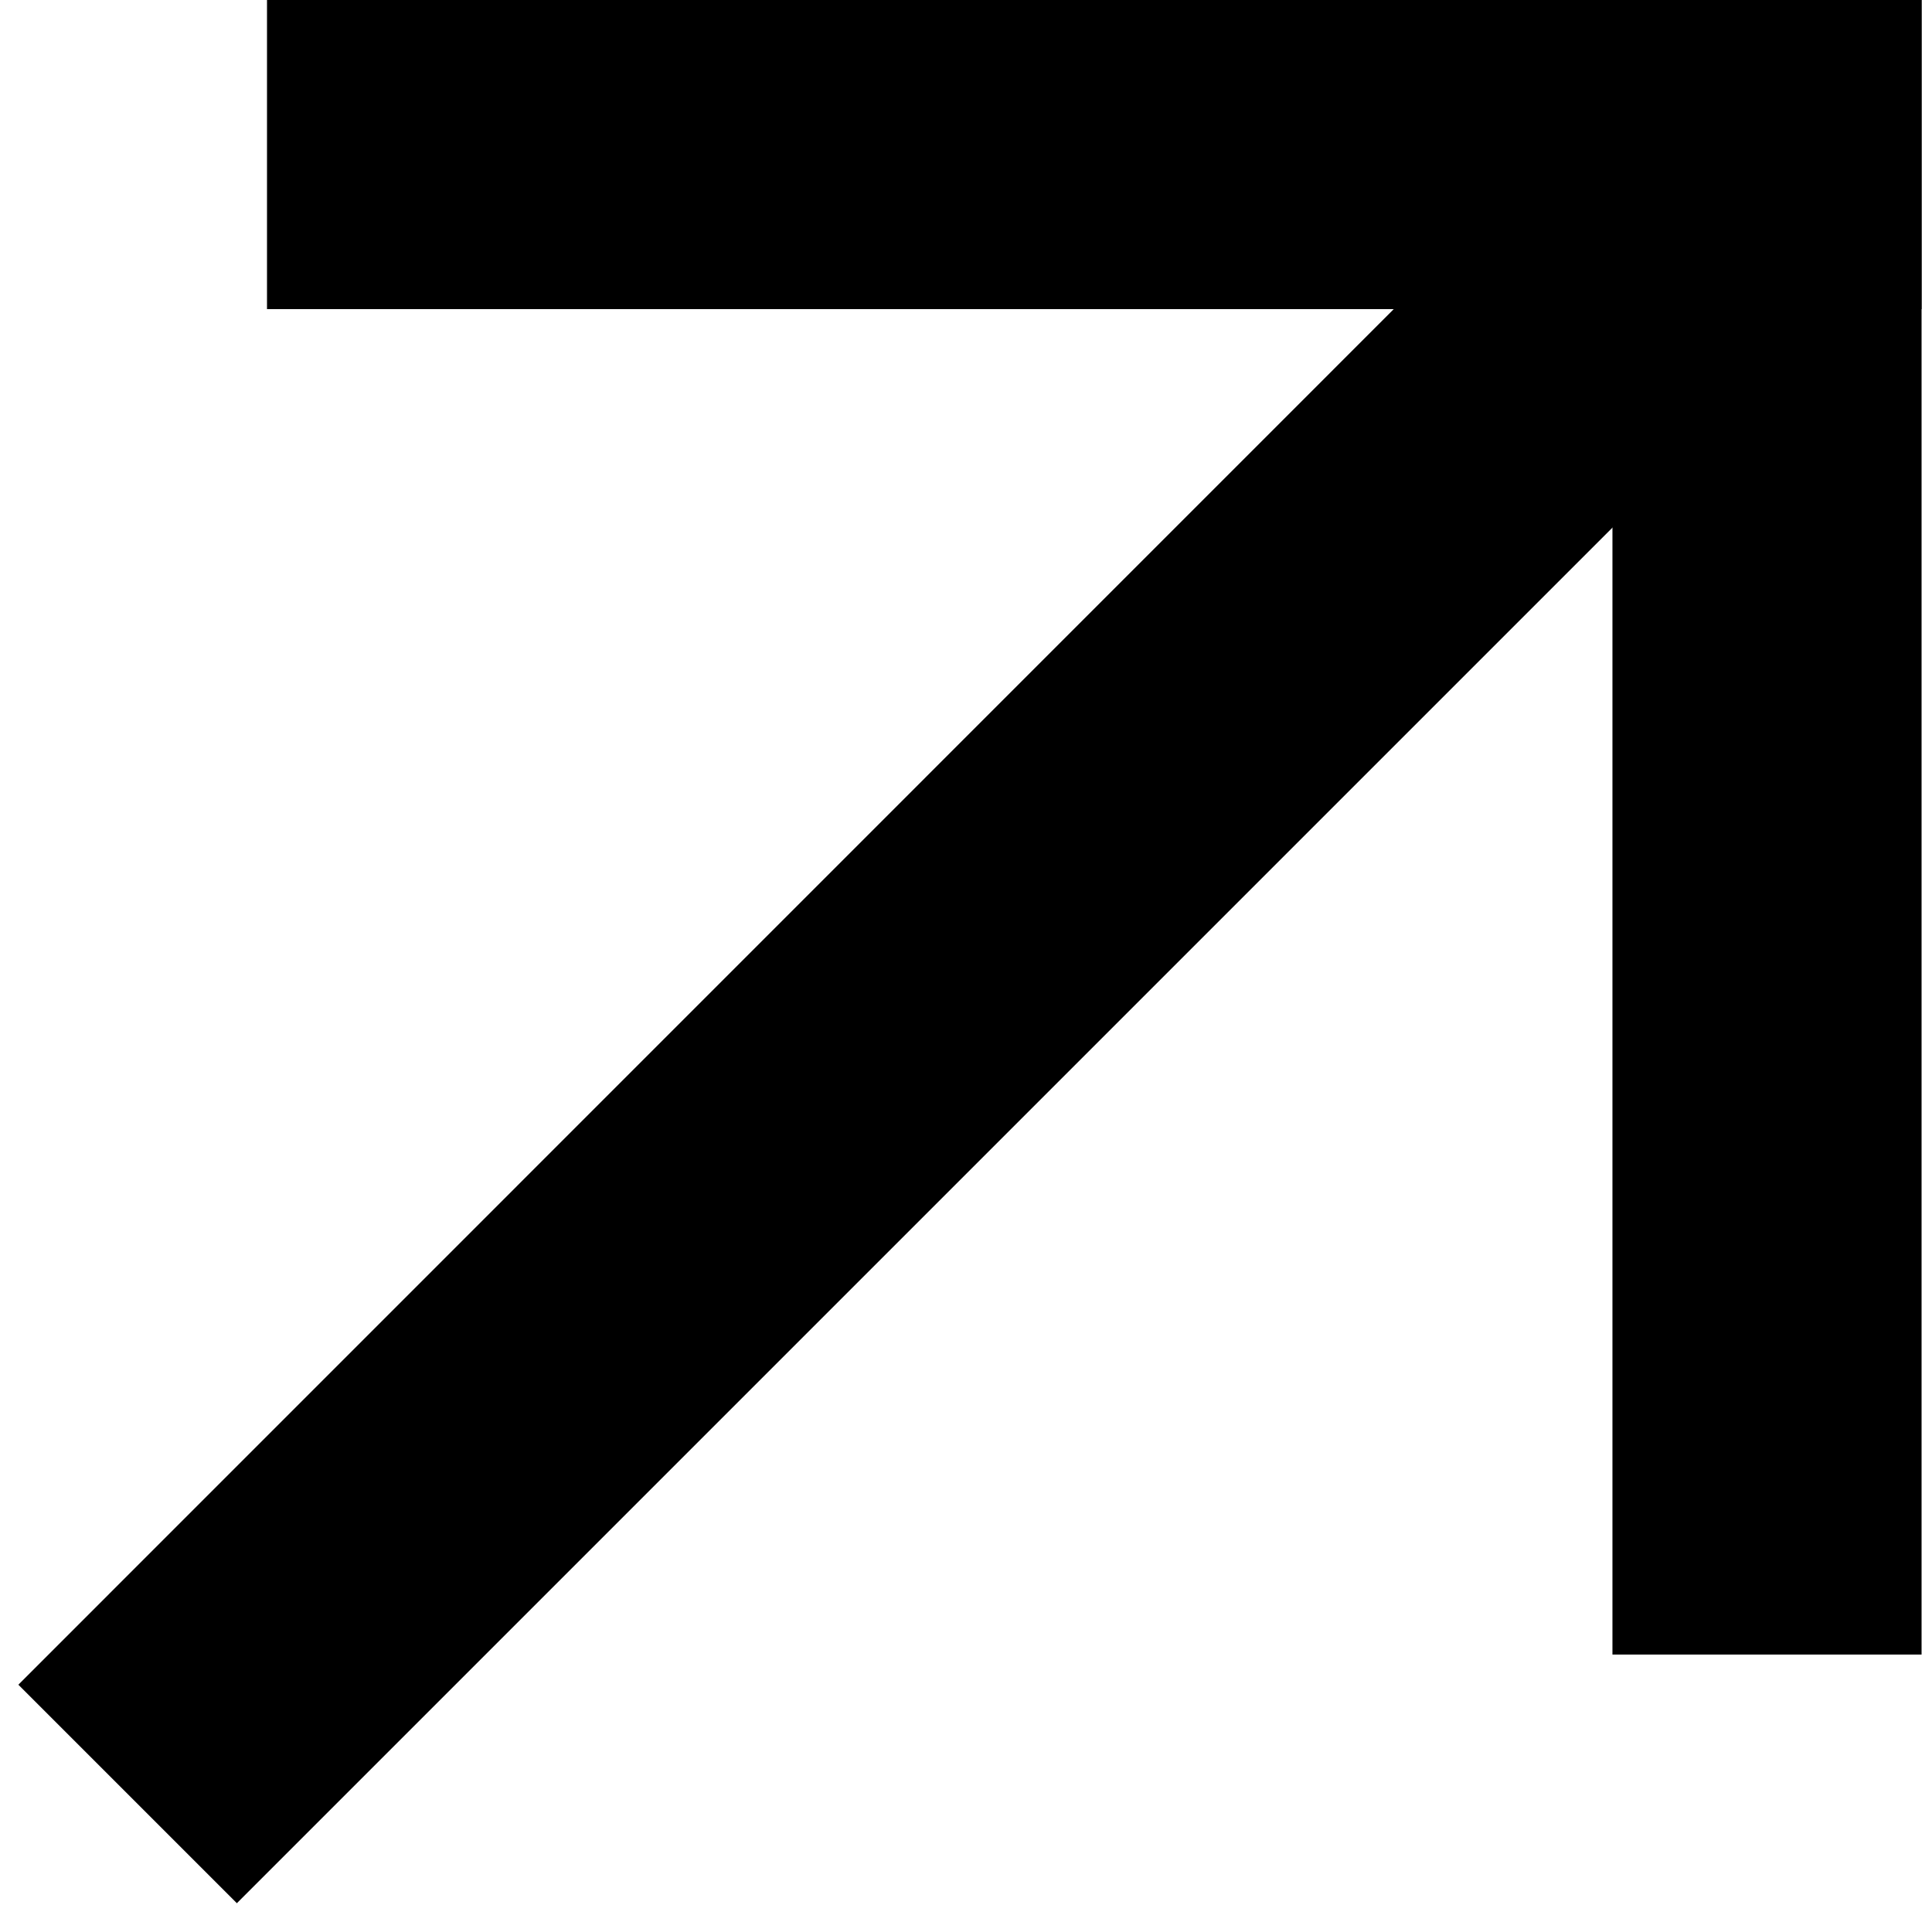
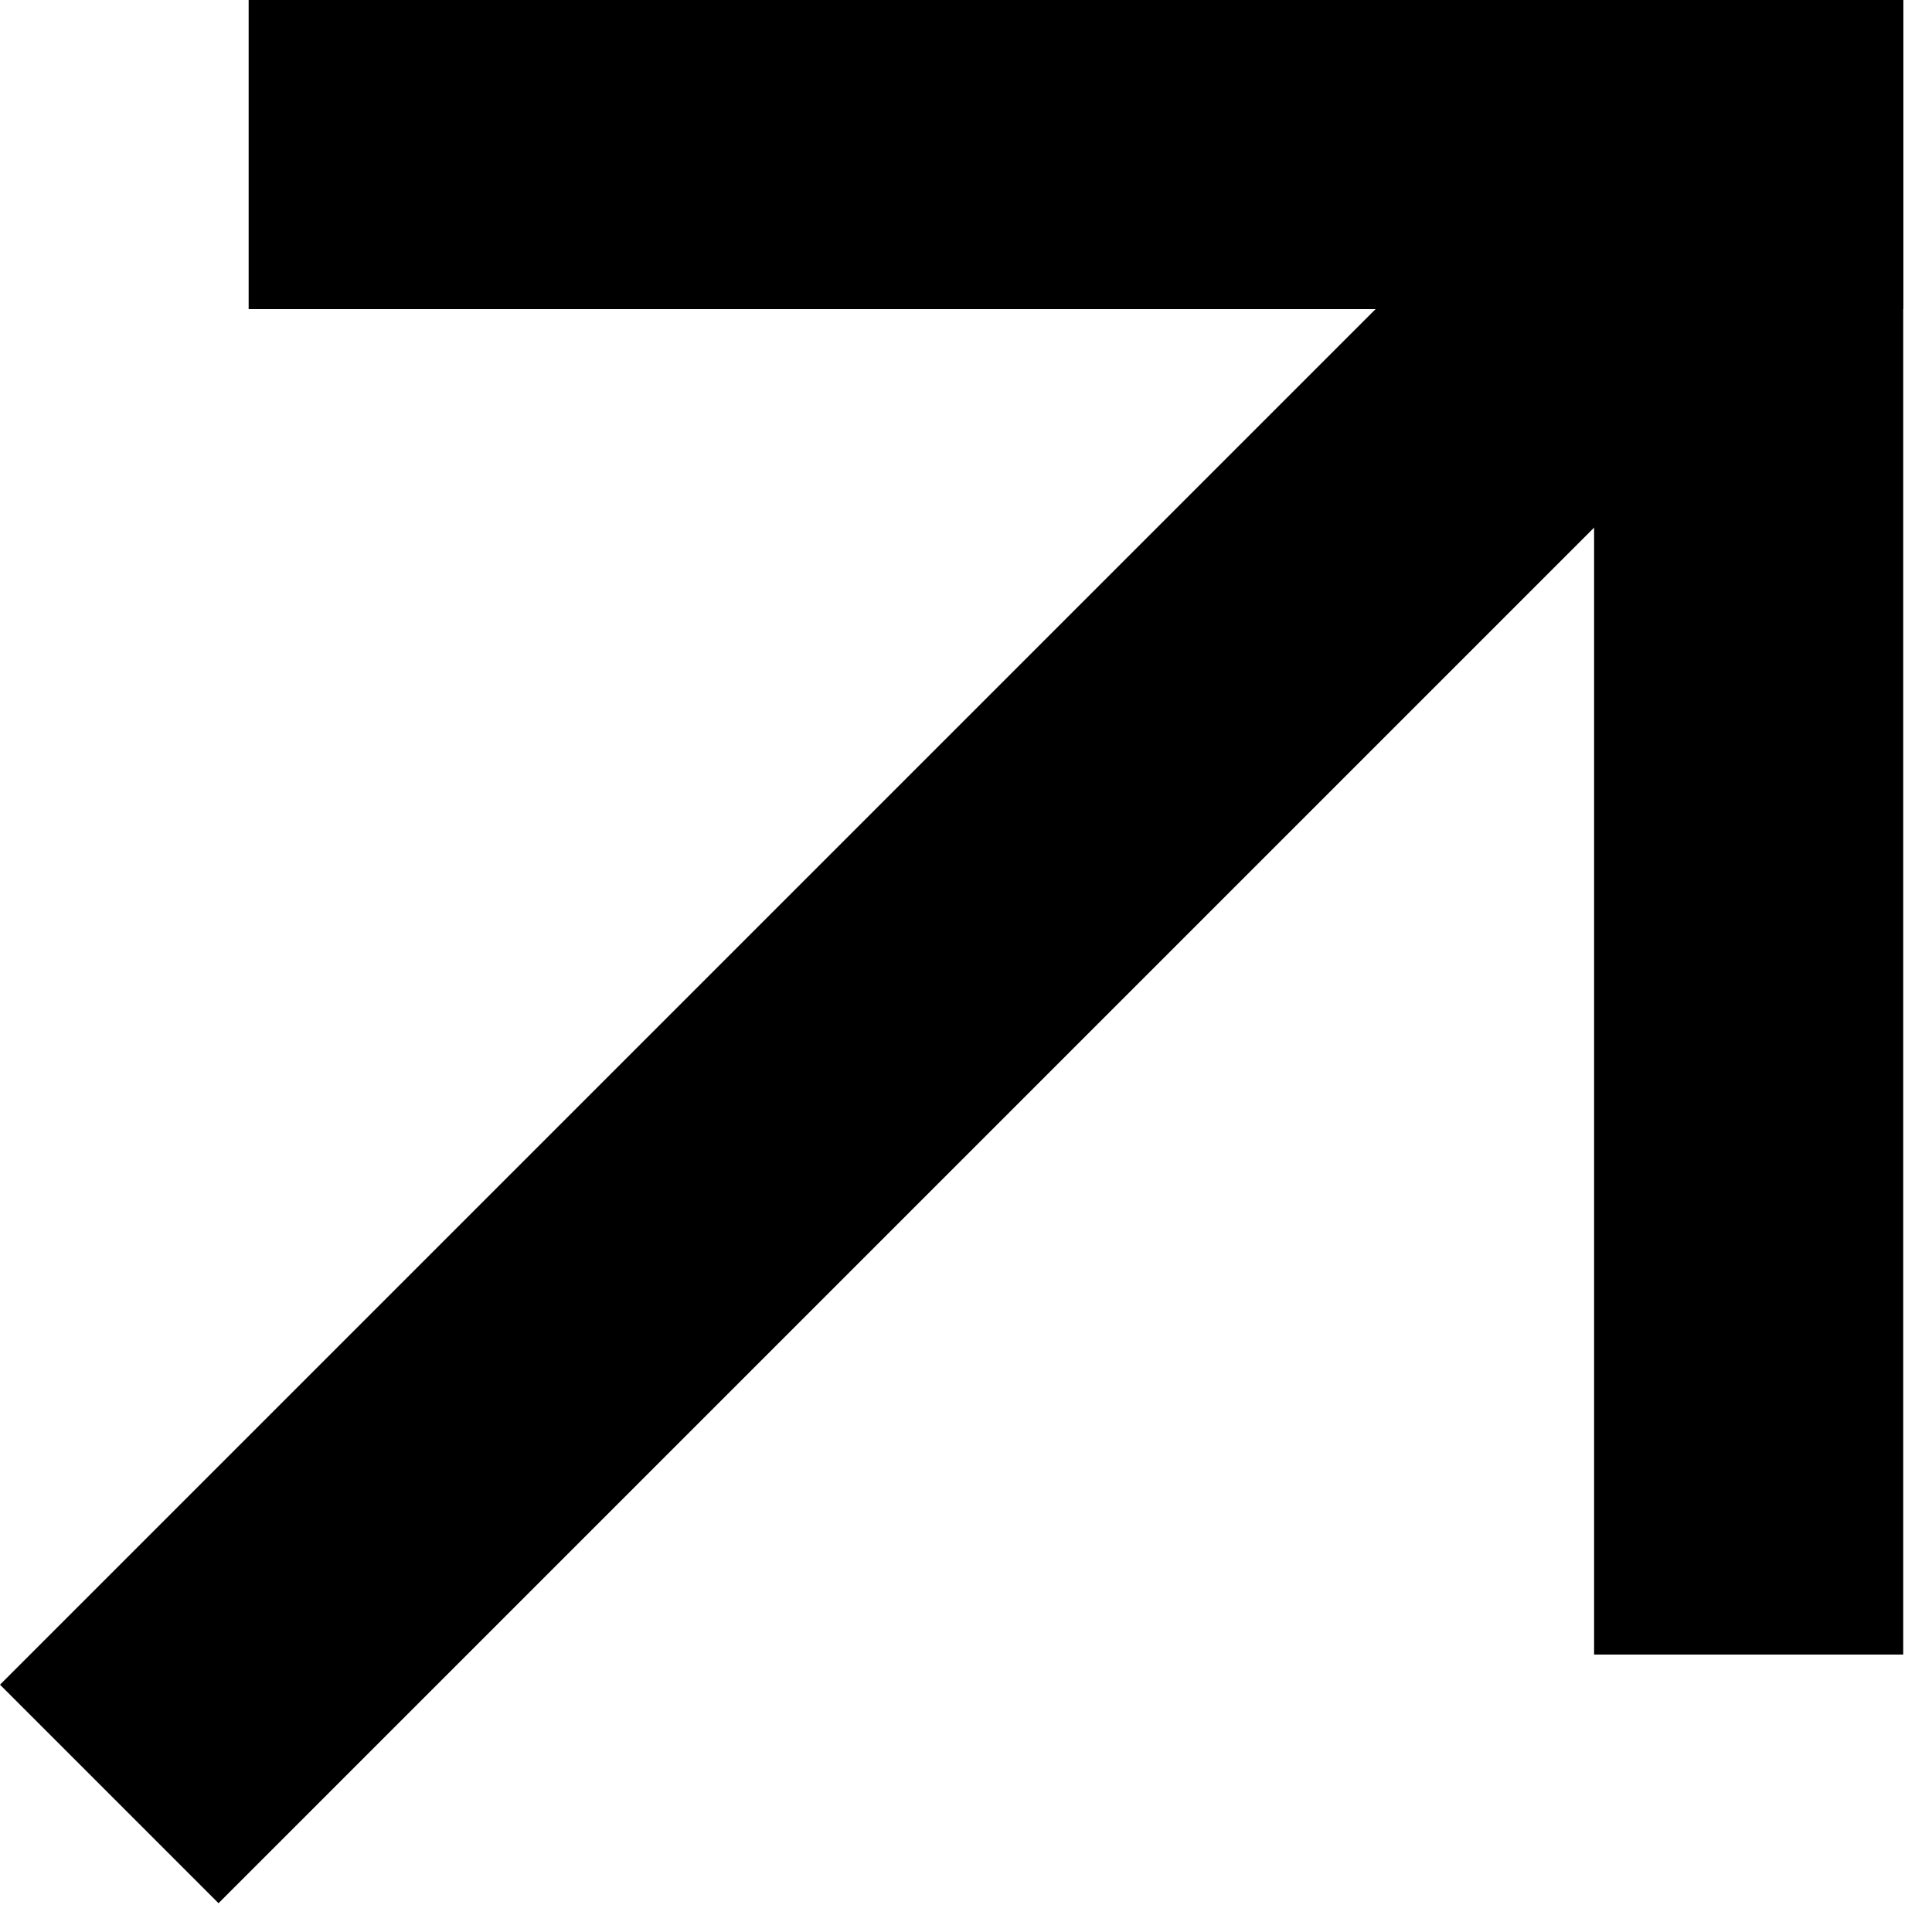
- <svg xmlns="http://www.w3.org/2000/svg" width="100%" height="100%" viewBox="0 0 10 10" version="1.1" xml:space="preserve" style="fill-rule:evenodd;clip-rule:evenodd;stroke-linejoin:round;stroke-miterlimit:1.414;">
-   <rect id="External" x="0" y="0" width="9.946" height="9.884" style="fill:none;" />
-   <clipPath id="_clip1">
-     <rect x="0" y="0" width="9.946" height="9.884" />
-   </clipPath>
-   <g clip-path="url(#_clip1)">
-     <path d="M0.095,8.72l1.131,1.131l7.92,-7.92l-1.132,-1.131l-7.919,7.92Z" />
-     <rect x="8.346" y="0" width="1.6" height="8.564" />
-     <path d="M1.382,0l0,1.6l8.564,0l0,-1.6l-8.564,0Z" />
-   </g>
+ <svg xmlns="http://www.w3.org/2000/svg" id="external" viewBox="0 0 10 10" fill-rule="evenodd" clip-rule="evenodd" stroke-linejoin="round" stroke-miterlimit="1.414">
+   <path d="M0 8.72l1.131 1.131 7.92-7.92L7.92.8 0 8.72z" />
+   <path d="M8.251 0h1.6v8.564h-1.6z" />
+   <path d="M1.287 0v1.6h8.564V0H1.287z" />
</svg>
